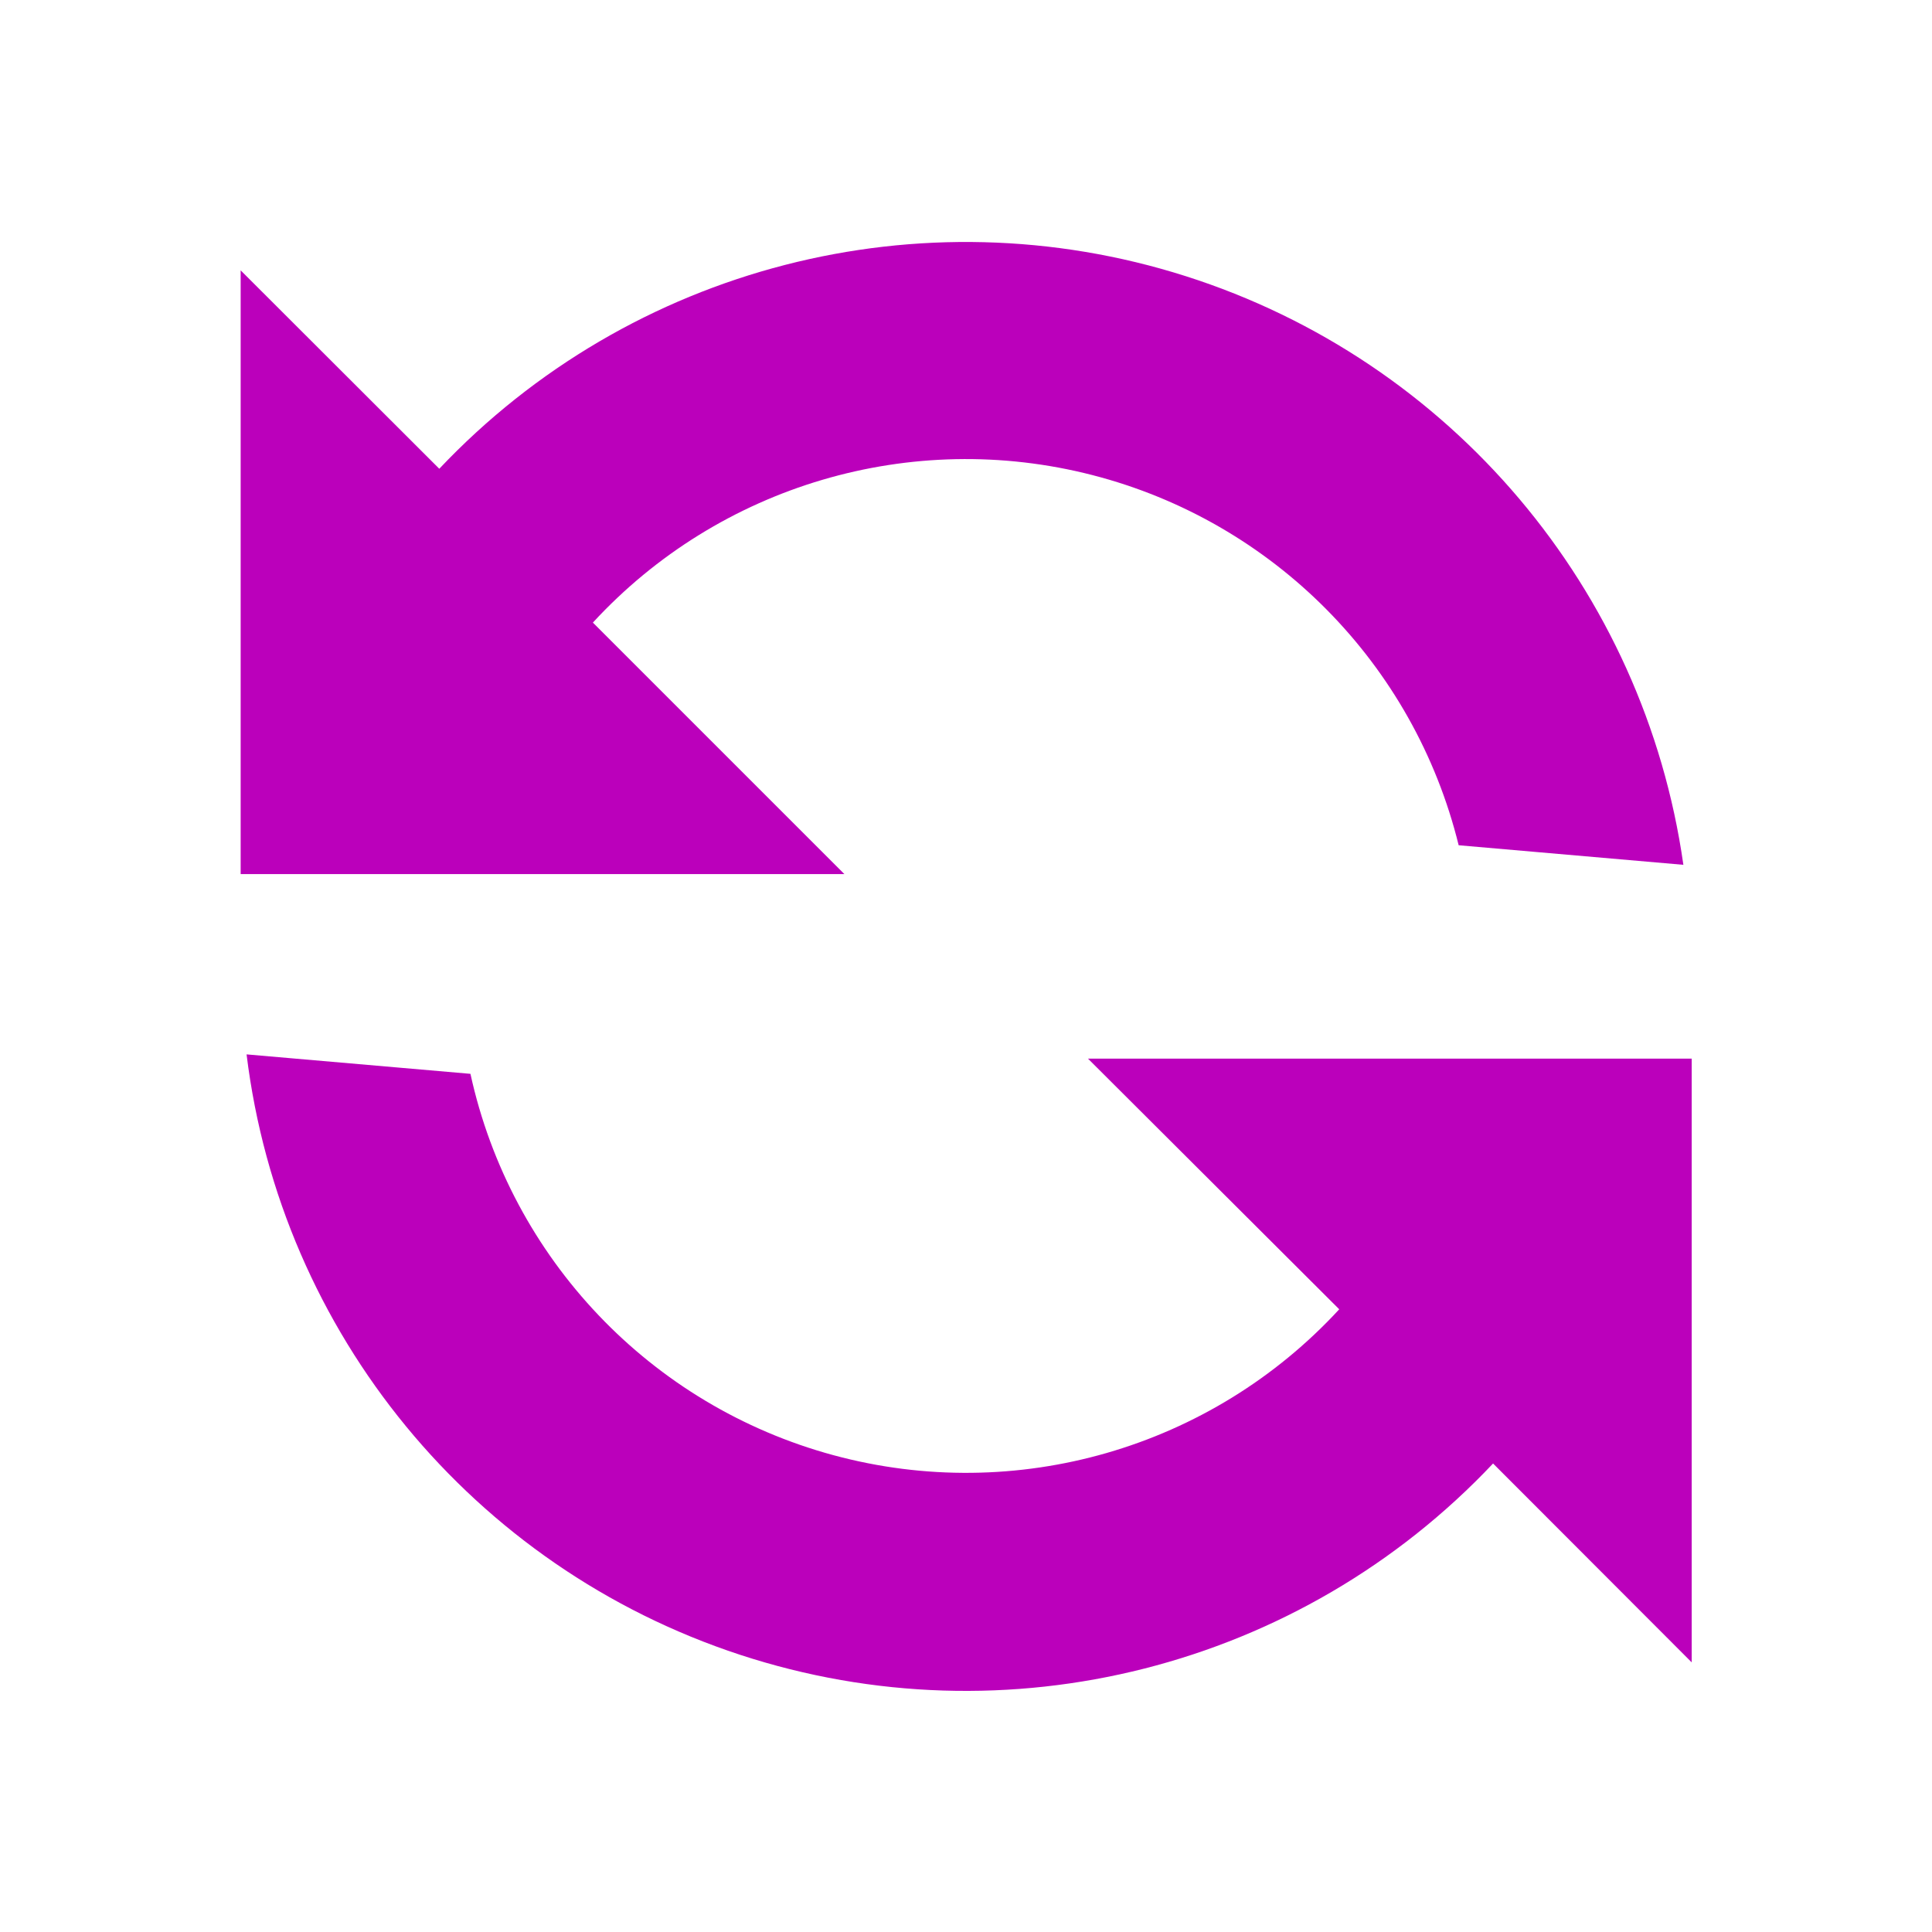
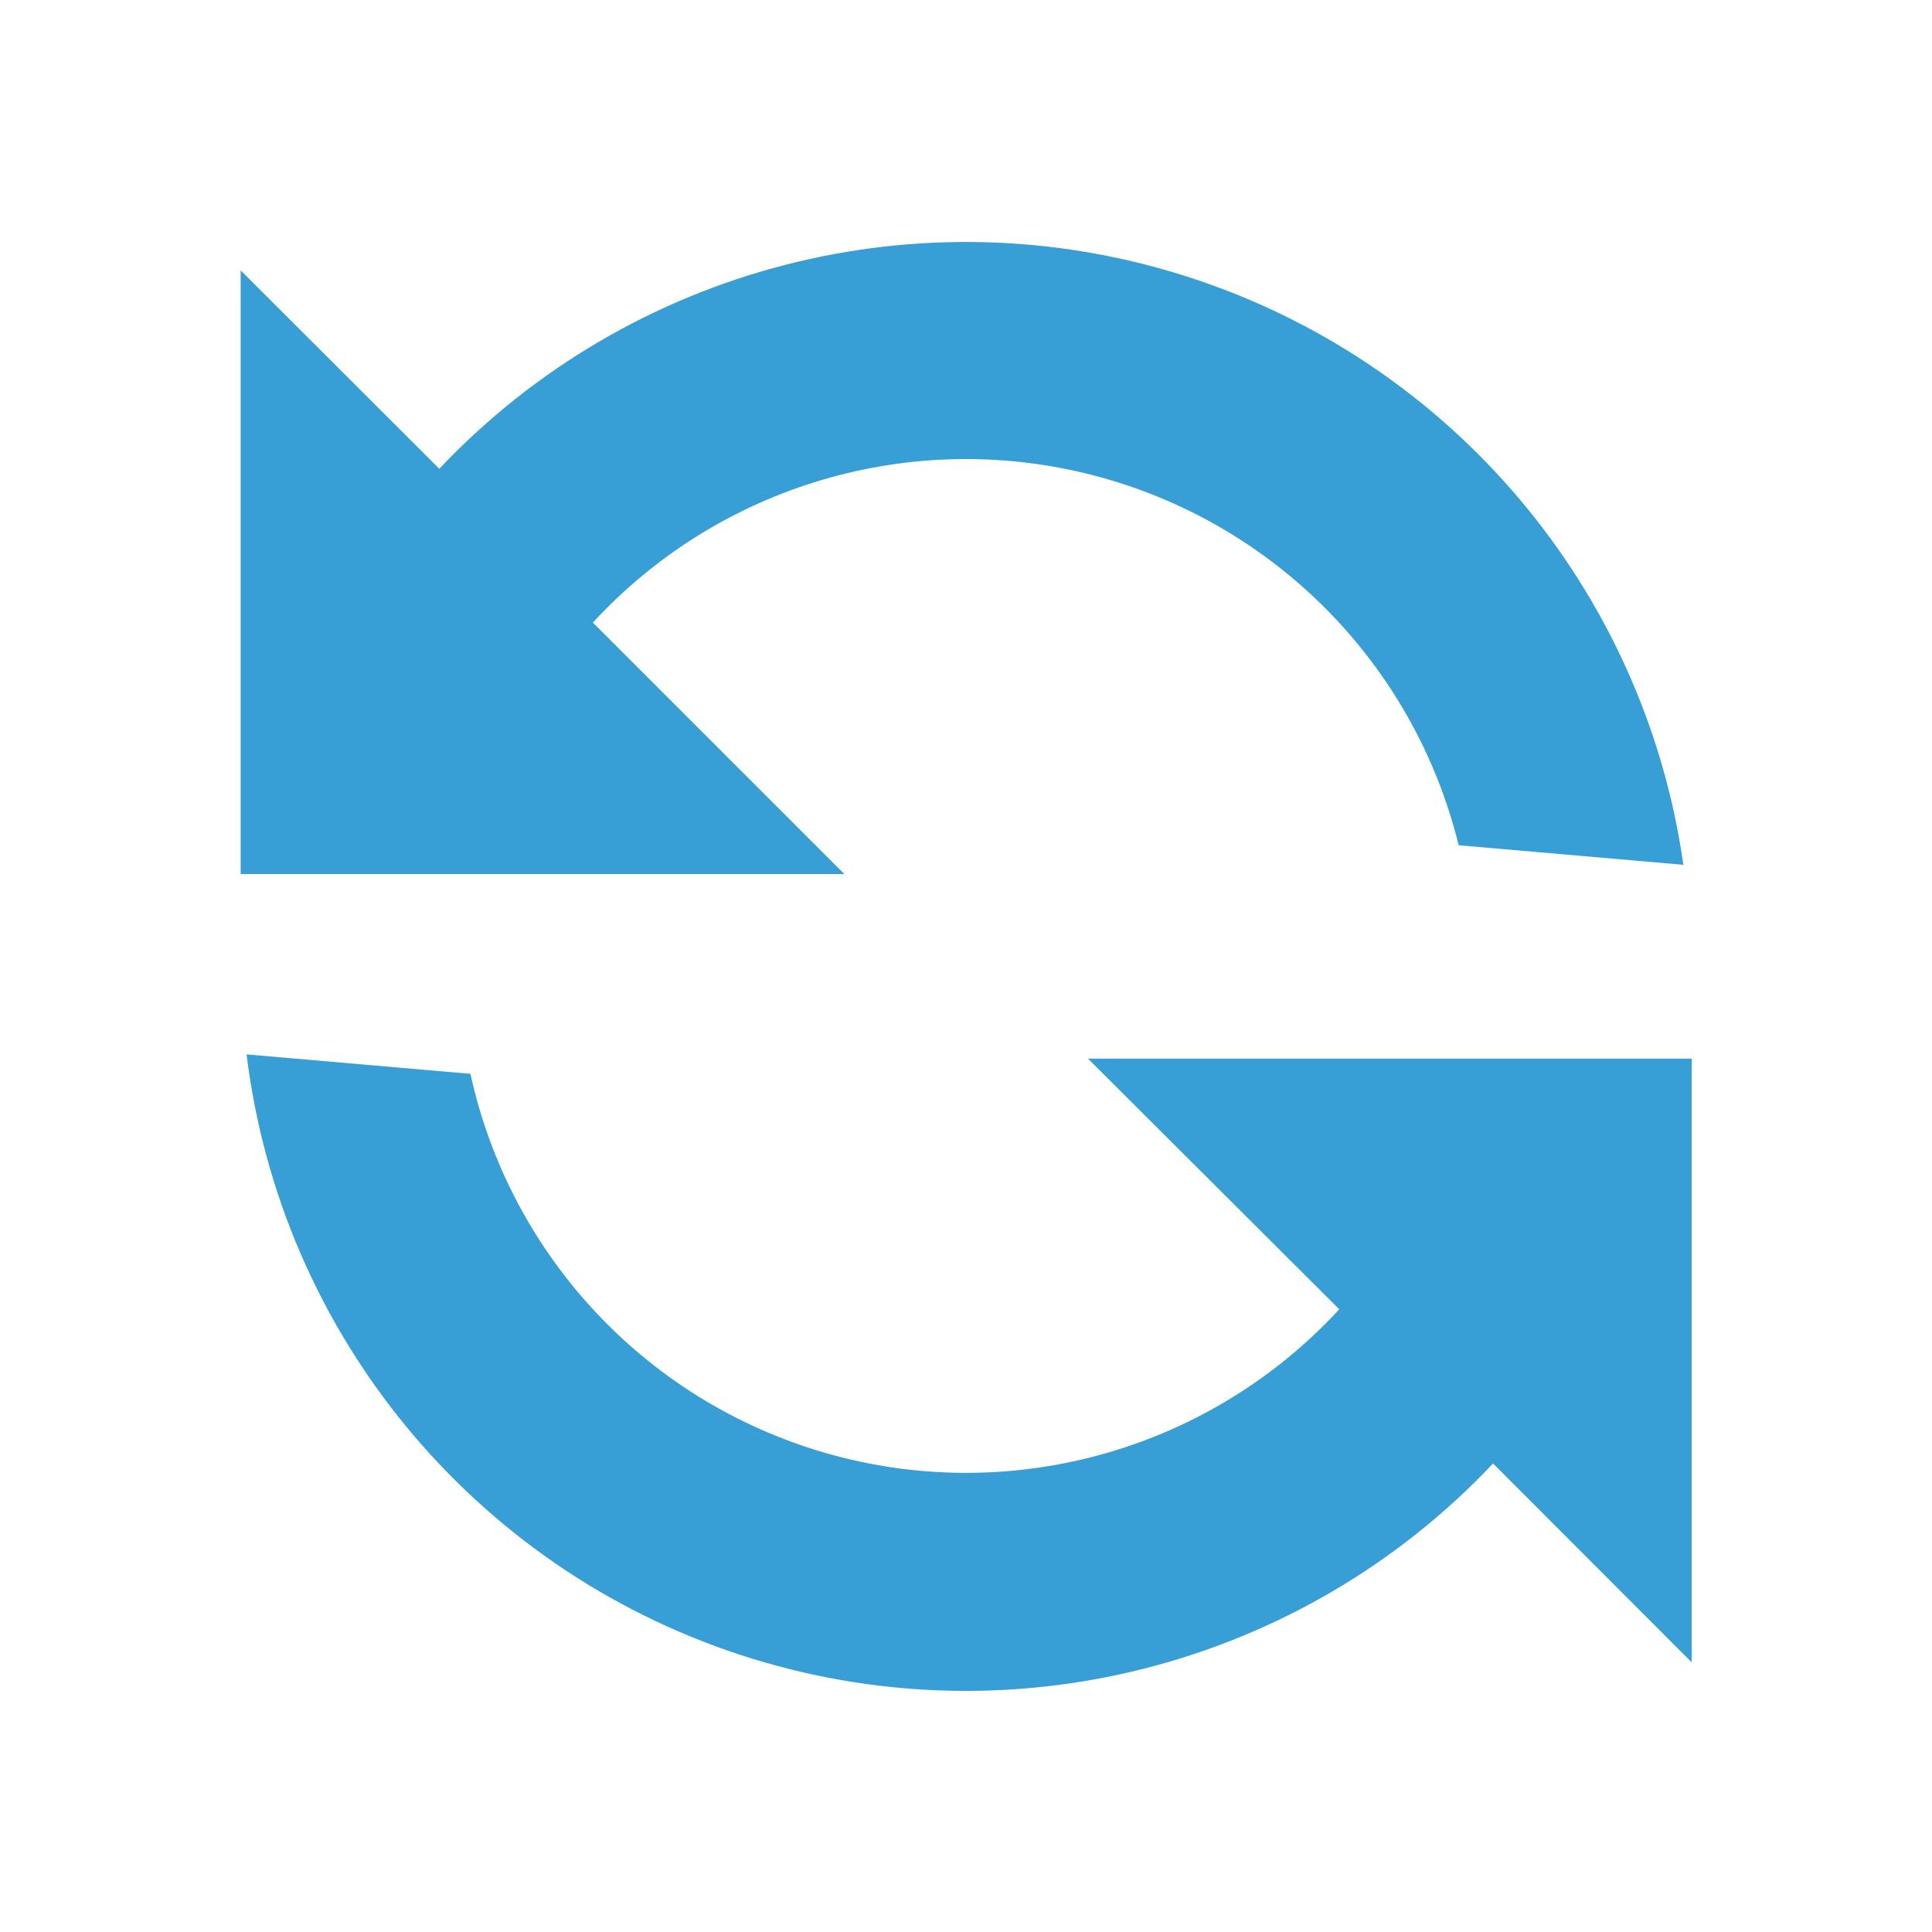
<svg xmlns="http://www.w3.org/2000/svg" width="16" height="16" viewBox="0 0 16 16">
-   <path fill="#b0b" fill-rule="evenodd" d="M12.365 12.12A6.002 6.002 0 0 1 2.042 8.732l1.854.161a4.202 4.202 0 0 0 7.195 1.95L9.01 8.767h5v5zM3.638 3.882a6.002 6.002 0 0 1 10.303 3.28L12.08 7a4.202 4.202 0 0 0-7.17-1.844l2.083 2.083h-5v-5z" />
+   <path fill="#389FD6" fill-rule="evenodd" d="M12.365 12.12A6.002 6.002 0 0 1 2.042 8.732l1.854.161a4.202 4.202 0 0 0 7.195 1.95L9.01 8.767h5v5zM3.638 3.882a6.002 6.002 0 0 1 10.303 3.28L12.08 7a4.202 4.202 0 0 0-7.17-1.844l2.083 2.083h-5v-5z" />
</svg>
